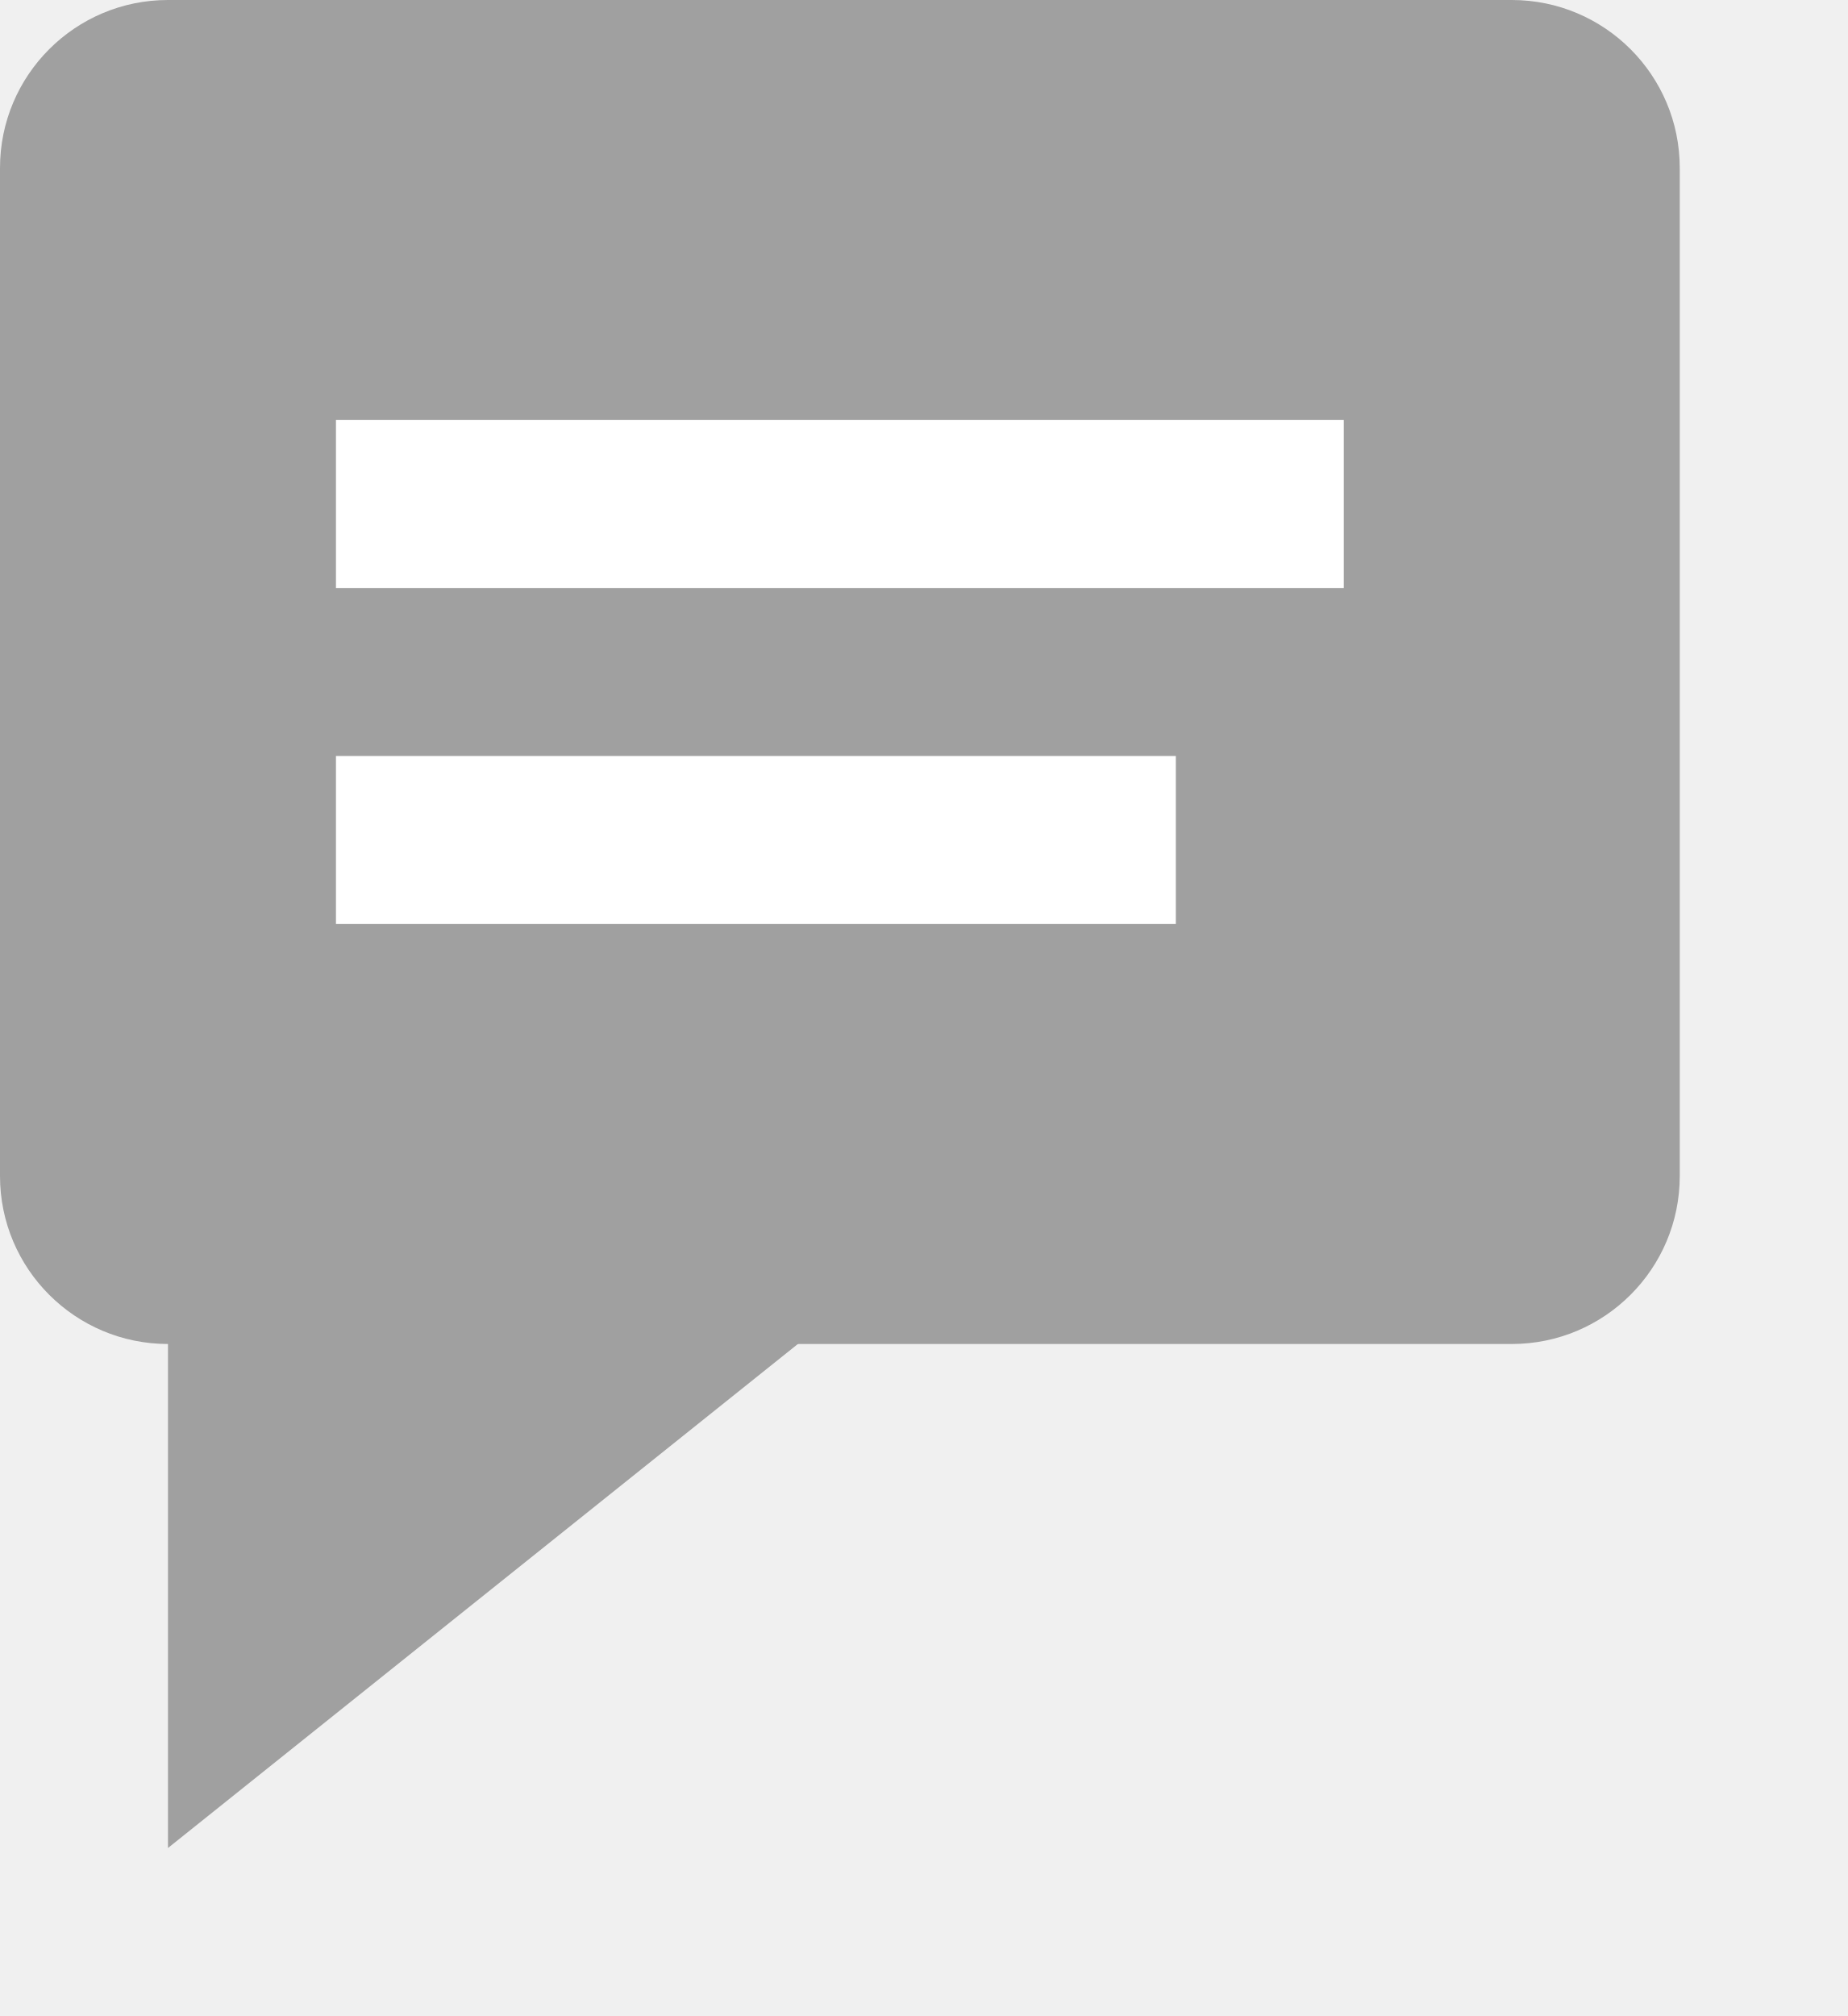
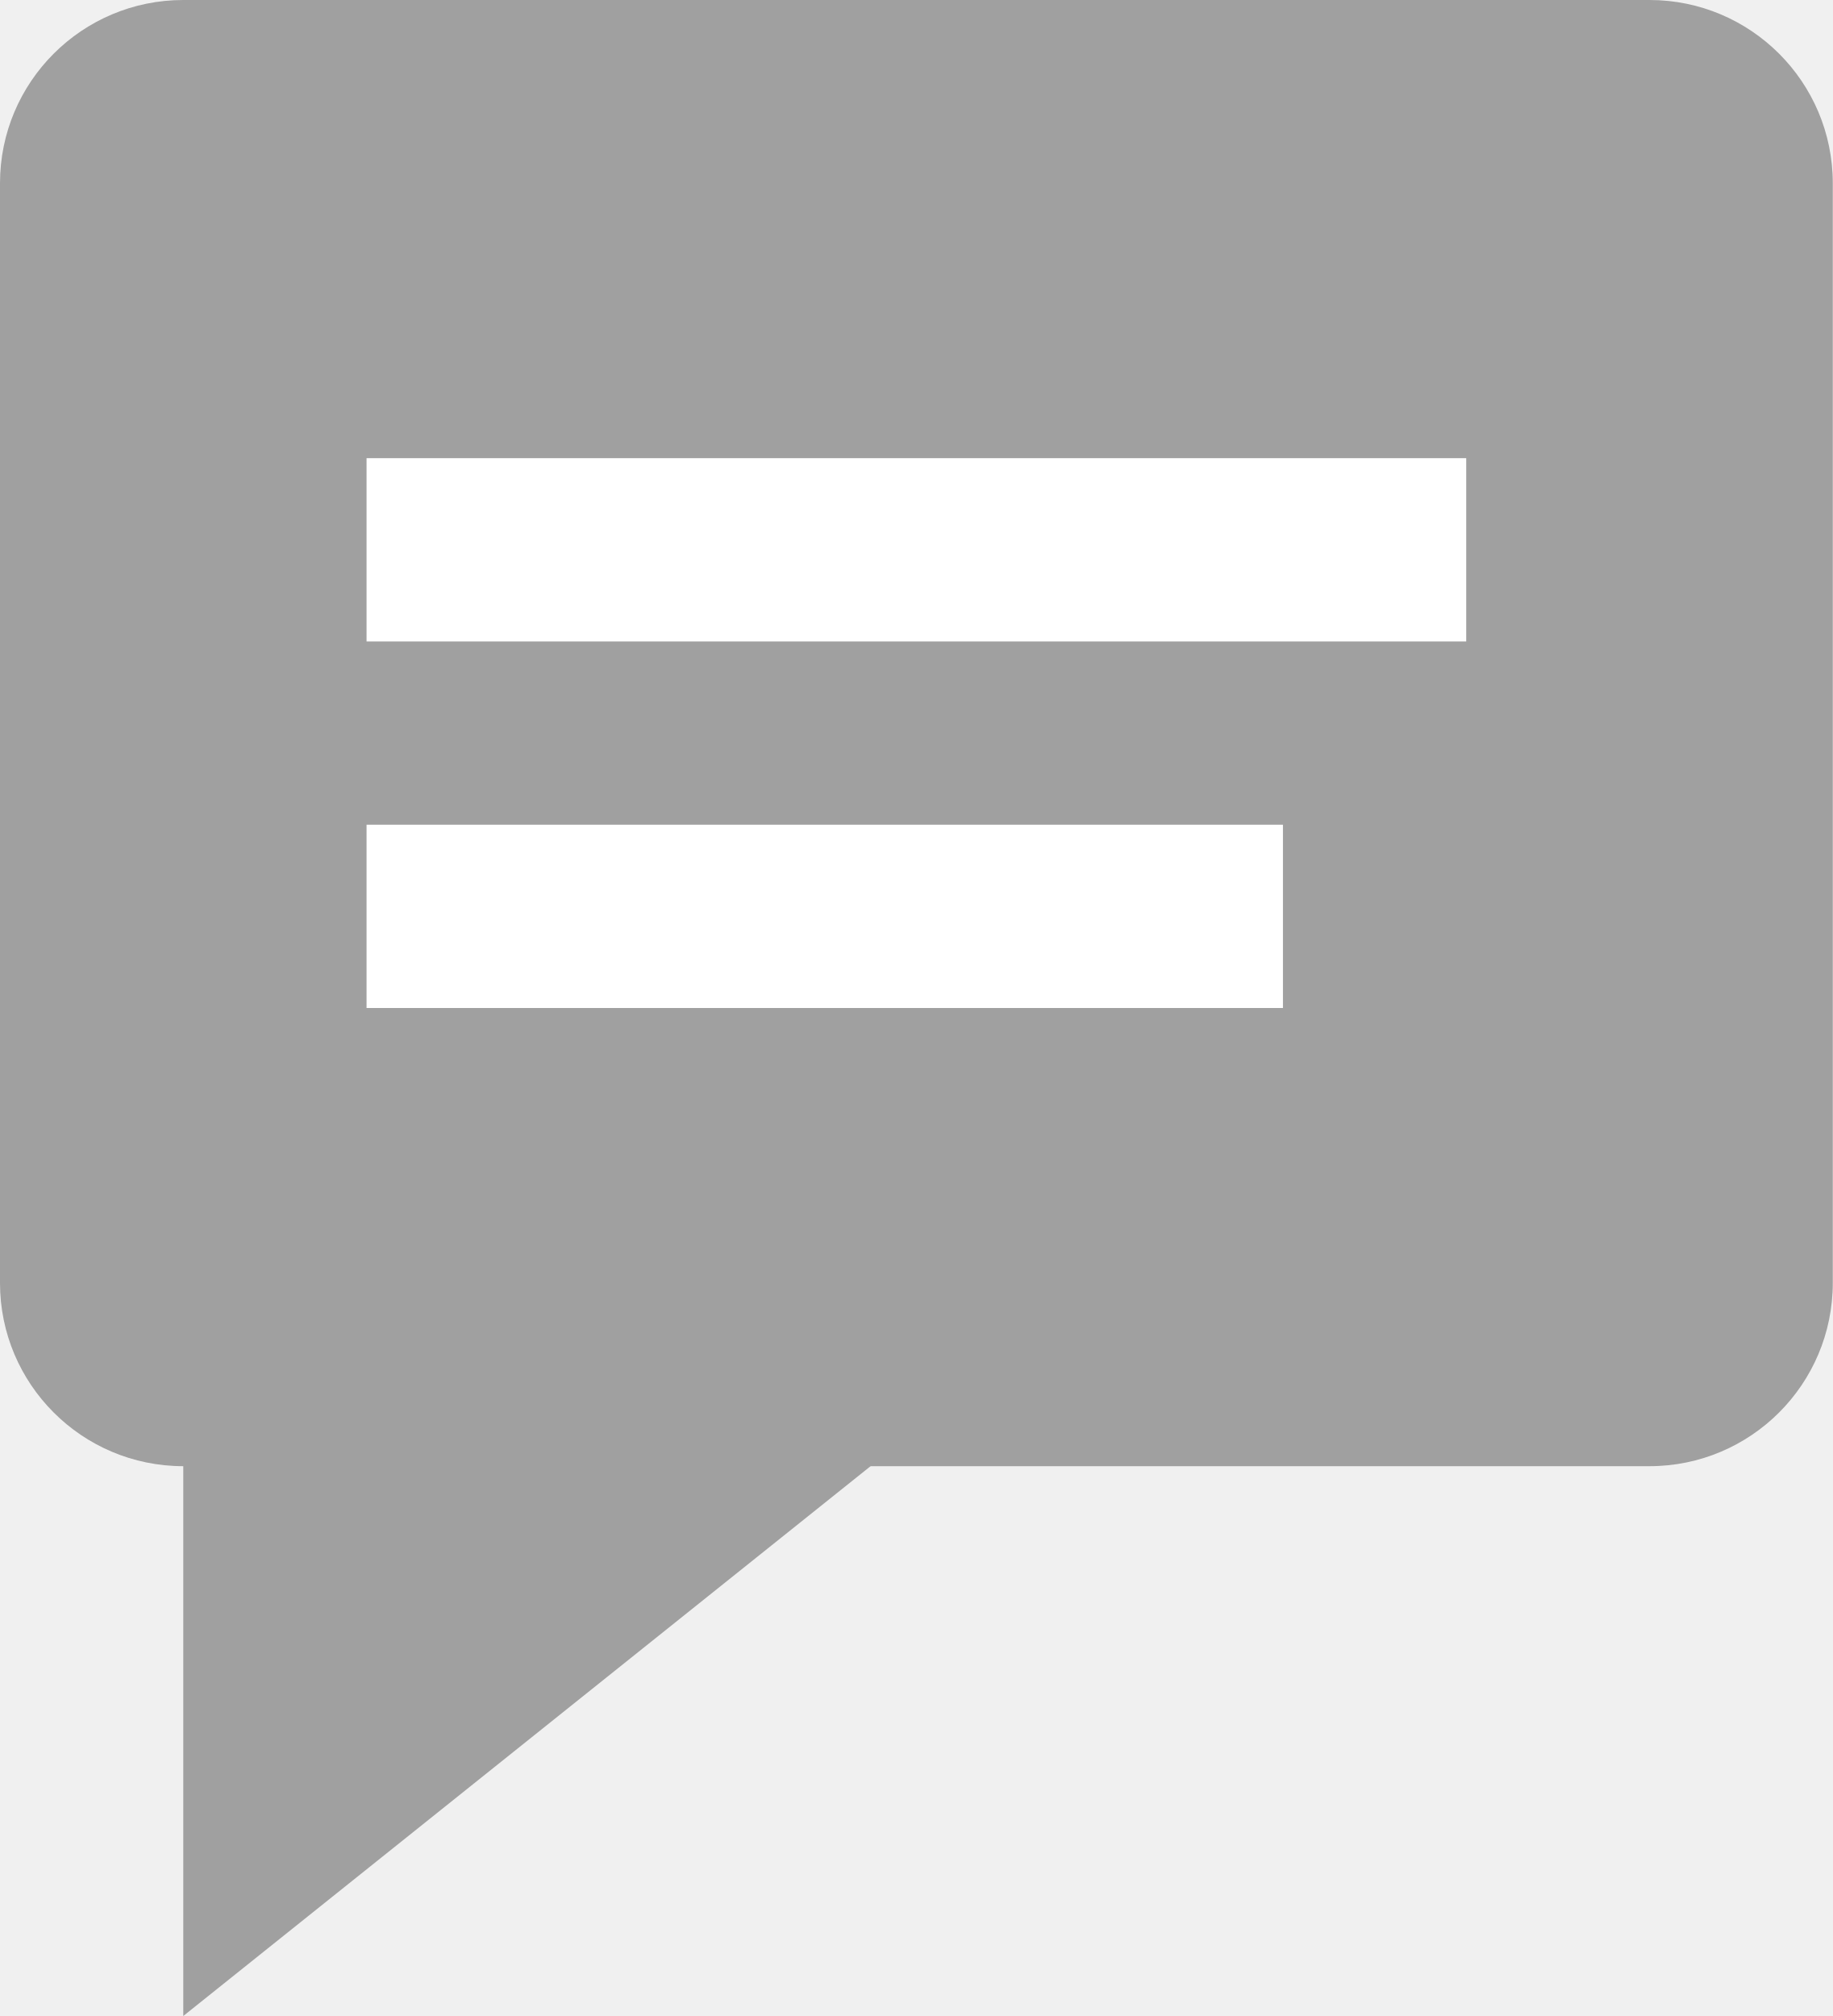
- <svg xmlns="http://www.w3.org/2000/svg" width="11" height="12" style="color:#A0A0A0;">
+ <svg xmlns="http://www.w3.org/2000/svg" width="10" height="11" style="color:#A0A0A0;">
  <g class="entityIcon">
    <rect x="0" y="0" width="10" height="8" style="fill:currentColor" rx="1" ry="1" />
    <line x1="2" y1="3" x2="8" y2="3" style="stroke:white;" stroke-width="1" />
    <line x1="2" y1="5" x2="7" y2="5" style="stroke:white;" stroke-width="1" />
    <polygon points="1,7 6,7 1,11" style="fill:currentColor" />
  </g>
</svg>
